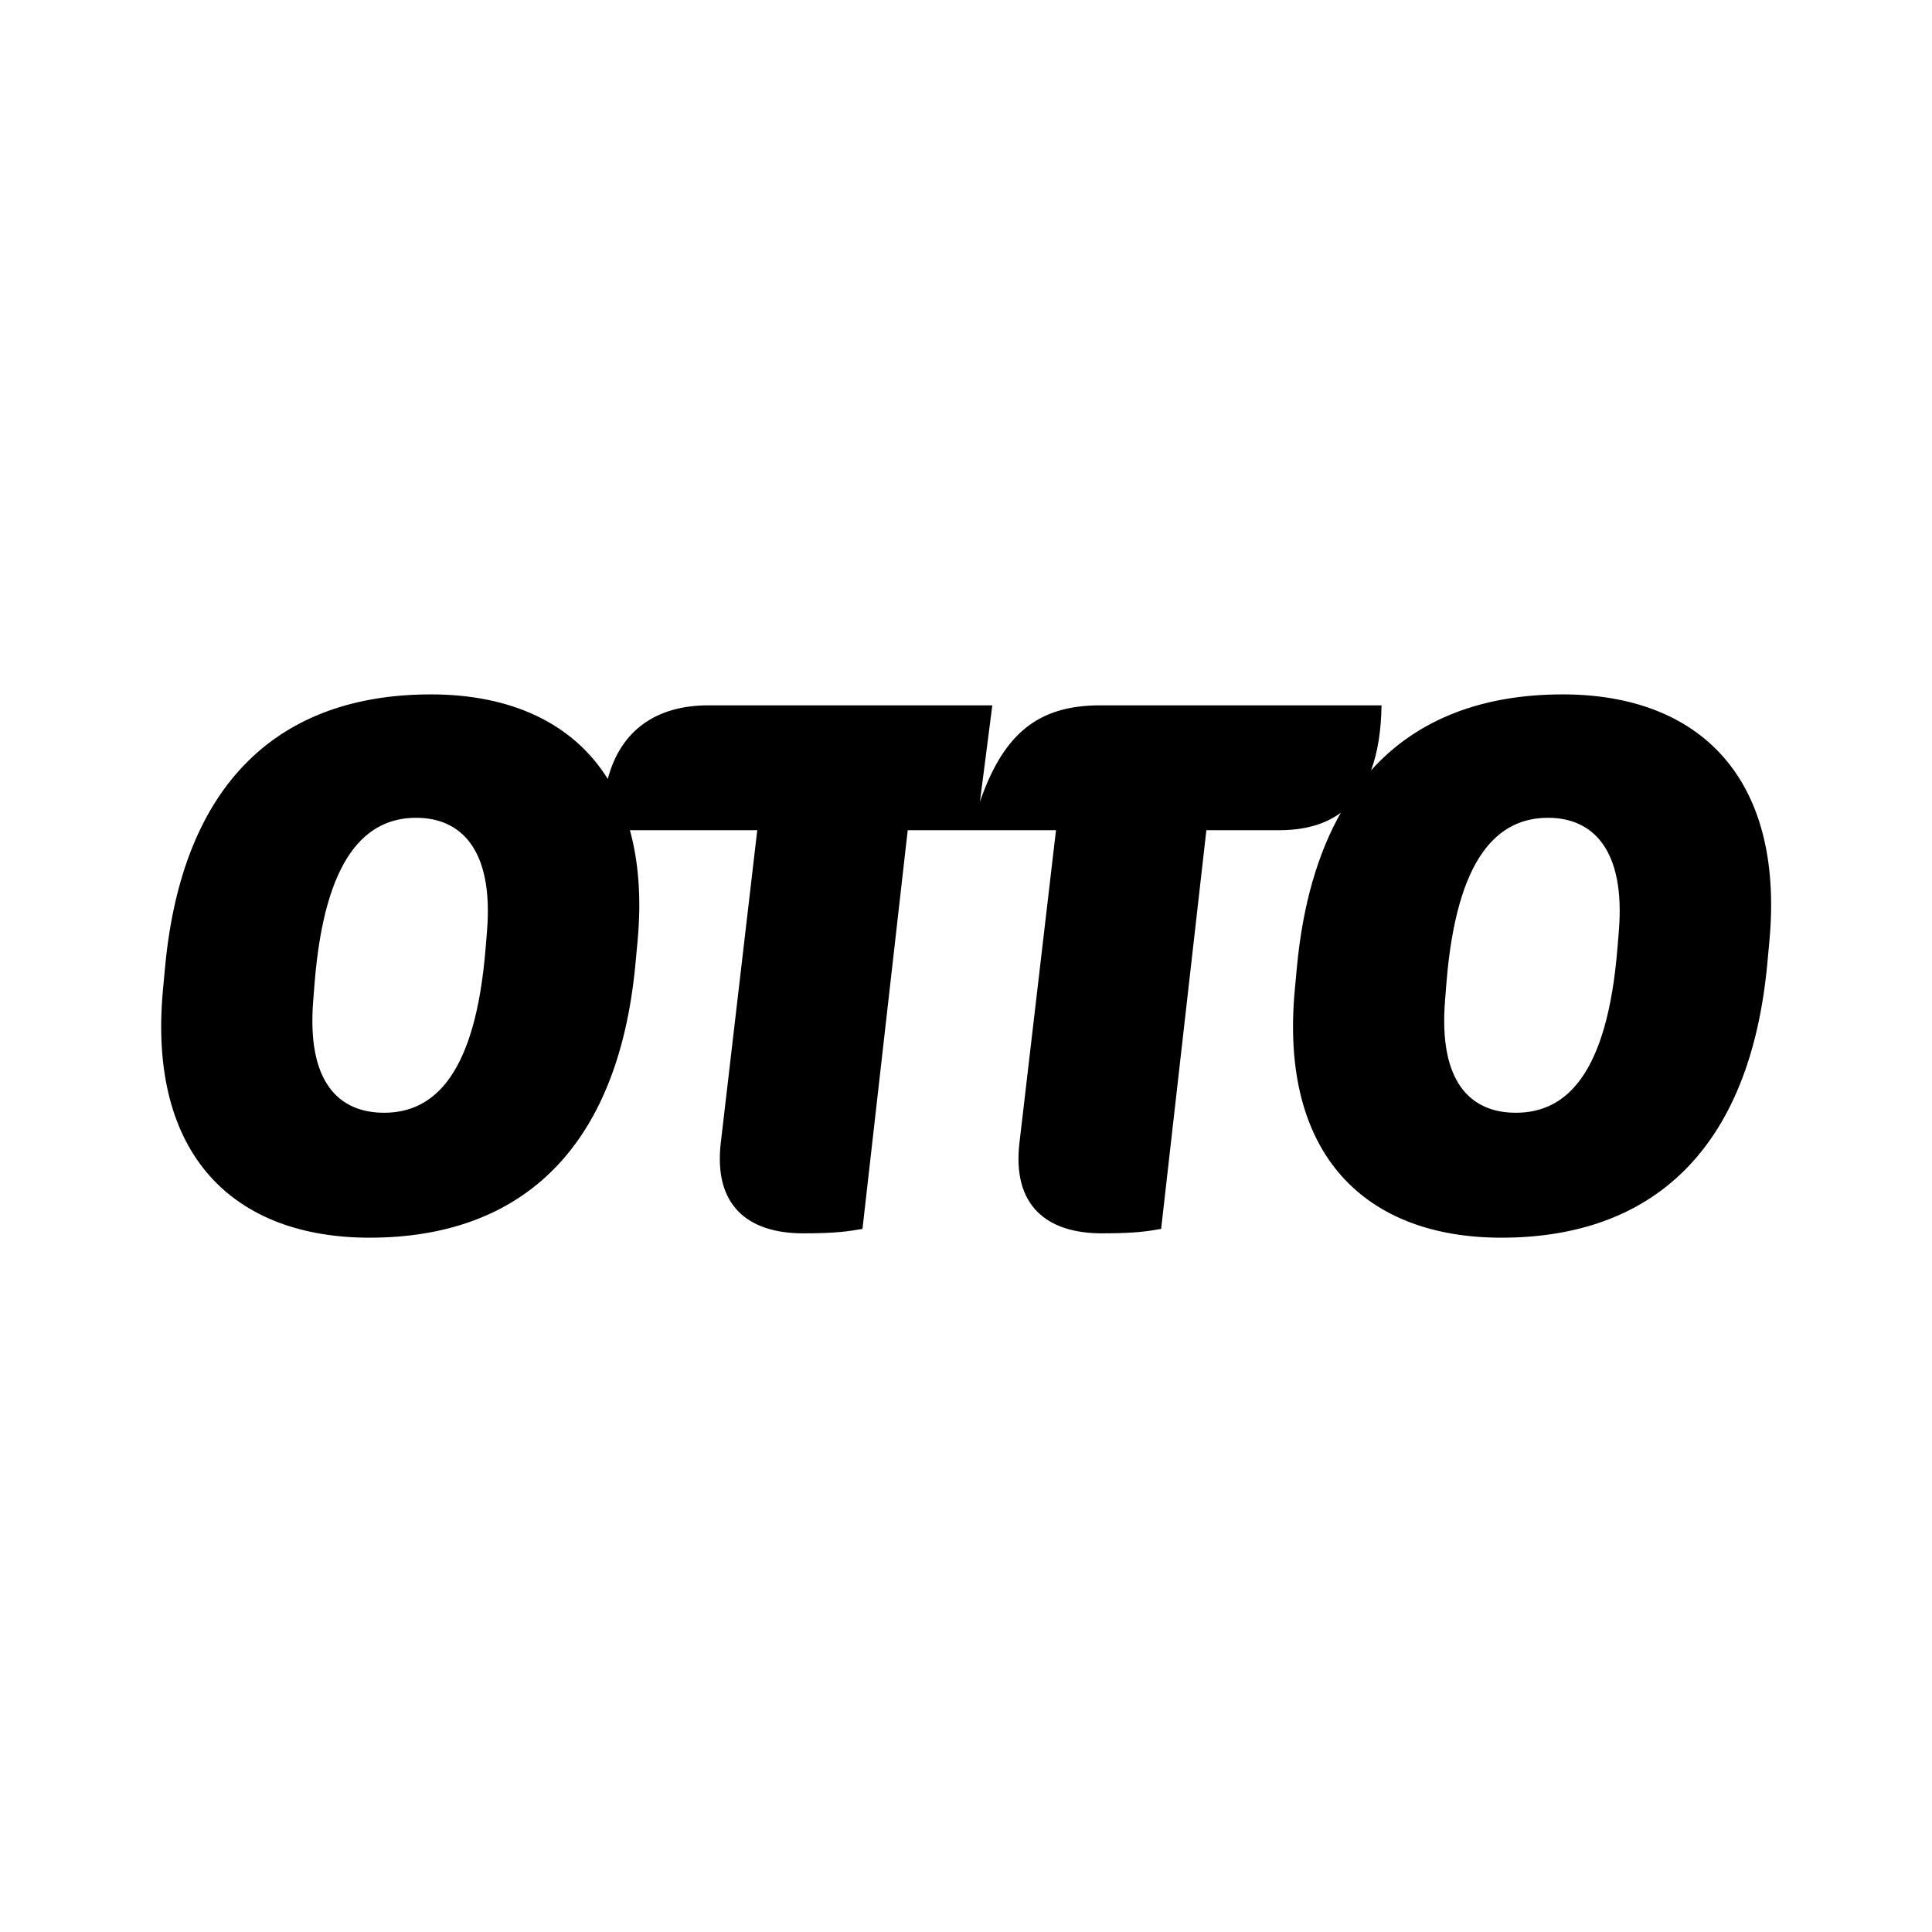
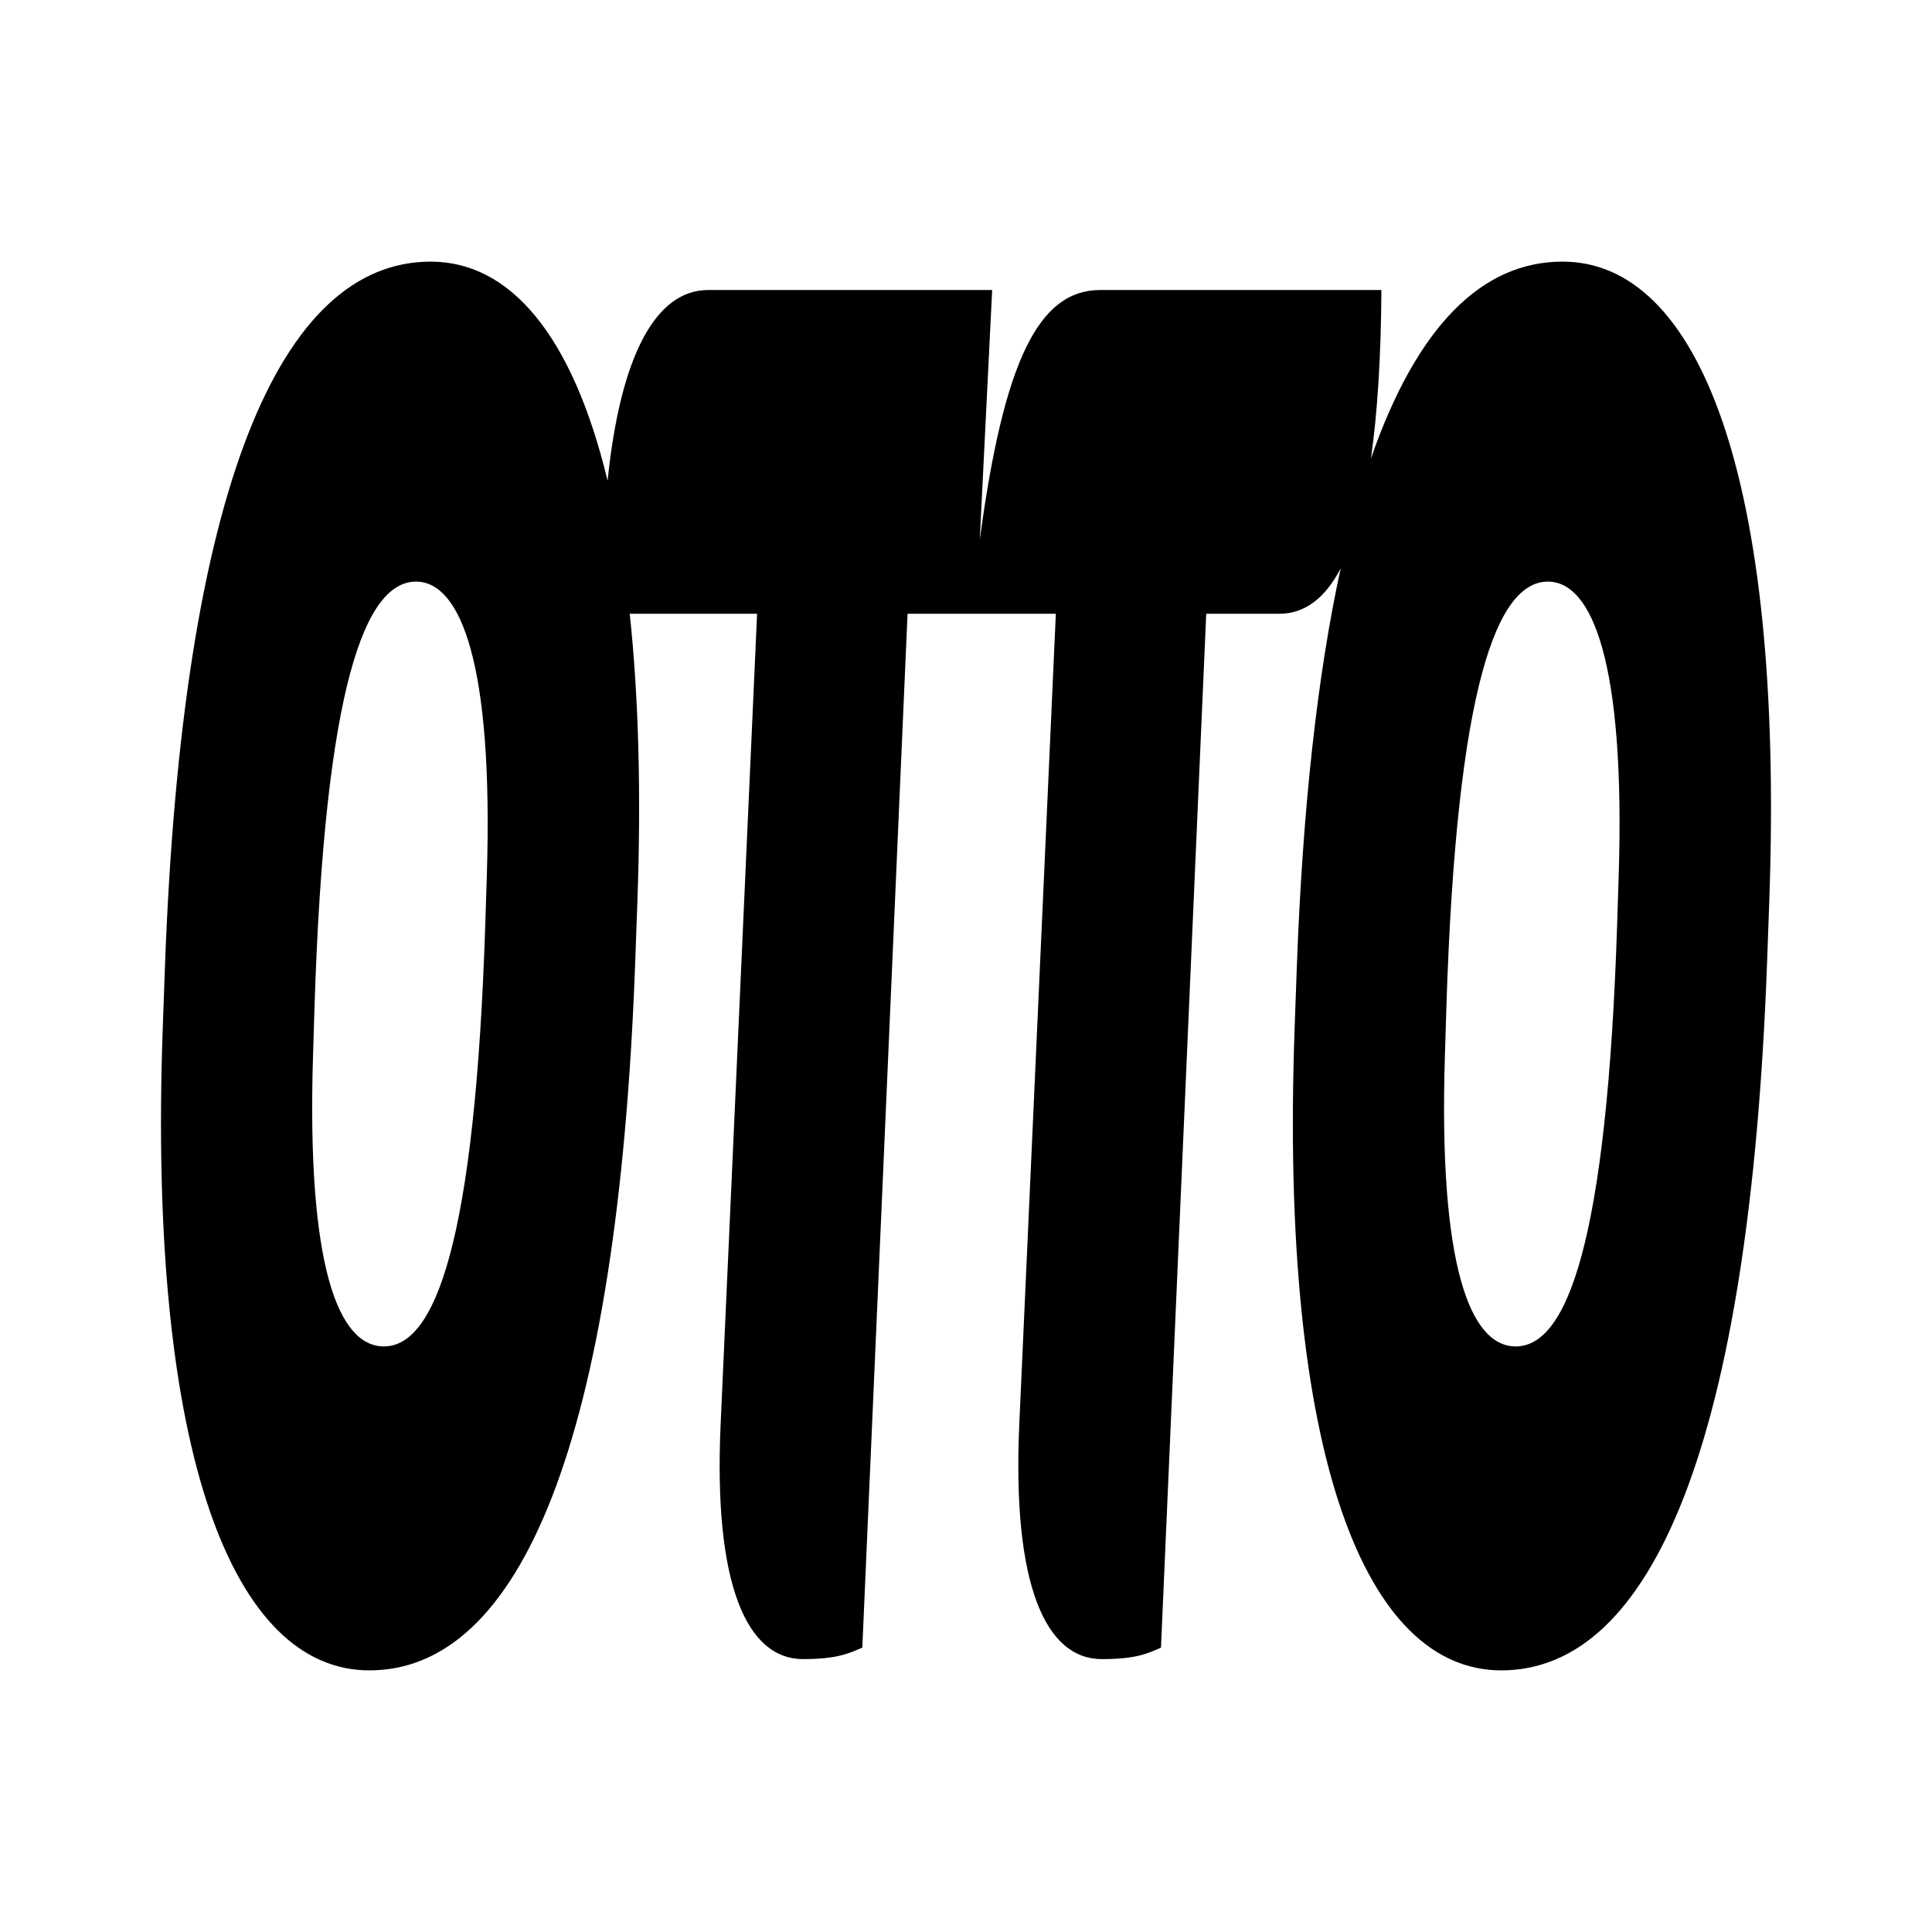
- <svg xmlns="http://www.w3.org/2000/svg" width="24" height="24" fill="none" viewBox="0 0 24 24">
-   <path d="m20.11 11.565-.018.218c-.127 1.56-.635 2.04-1.261 2.04-.563 0-.962-.38-.88-1.396l.018-.227c.127-1.551.635-2.041 1.261-2.041.553 0 .962.39.88 1.406m-14.06 0-.018.218c-.127 1.56-.635 2.04-1.261 2.04-.563 0-.962-.38-.88-1.396l.018-.227c.127-1.551.635-2.041 1.261-2.041.553 0 .962.39.88 1.406m13.362-2.939c-.997 0-1.807.307-2.38.943.082-.22.125-.49.13-.807H13.67c-.762 0-1.198.336-1.497 1.197l.154-1.197H8.8c-.646 0-1.09.309-1.25.914-.437-.7-1.214-1.05-2.197-1.05-1.869 0-3.085 1.08-3.302 3.383l-.027.29c-.19 2.06.889 3.076 2.567 3.076 1.868 0 3.084-1.089 3.302-3.393l.027-.29c.049-.528.013-.987-.095-1.379h1.582l-.453 3.883c-.09.77.326 1.125 1.025 1.125.426 0 .571-.028.735-.055l.562-4.953h1.842l-.454 3.883c-.09.77.327 1.125 1.025 1.125.426 0 .572-.027.735-.055l.562-4.953h.907c.314 0 .568-.073.763-.217-.285.504-.472 1.14-.545 1.914l-.027.29c-.19 2.06.889 3.075 2.567 3.075 1.869 0 3.084-1.088 3.302-3.393l.027-.29c.19-2.05-.889-3.066-2.567-3.066" fill="#000" />
+ <svg xmlns="http://www.w3.org/2000/svg" viewBox="0 0 192 192" id="vector">
+   <path id="path" d="M 160.866 86.966 L 160.722 91.488 C 159.706 123.849 155.642 133.806 150.634 133.806 C 146.13 133.806 142.938 125.923 143.594 104.847 L 143.738 100.138 C 144.754 67.965 148.818 57.8 153.826 57.8 C 158.25 57.8 161.522 65.89 160.866 86.966 M 48.382 86.966 L 48.238 91.488 C 47.222 123.849 43.158 133.806 38.15 133.806 C 33.646 133.806 30.454 125.923 31.11 104.847 L 31.254 100.138 C 32.27 67.965 36.334 57.8 41.342 57.8 C 45.766 57.8 49.038 65.89 48.382 86.966 M 155.282 26 C 147.306 26 140.826 32.368 136.242 45.561 C 136.898 40.998 137.242 35.397 137.282 28.821 L 109.344 28.821 C 103.248 28.821 99.76 35.791 97.368 53.652 L 98.6 28.821 L 70.383 28.821 C 65.215 28.821 61.663 35.231 60.383 47.781 C 56.887 33.26 50.67 26 42.806 26 C 27.853 26 18.125 48.403 16.389 96.176 L 16.173 102.192 C 14.653 144.924 23.285 166 36.71 166 C 51.654 166 61.383 143.41 63.127 95.616 L 63.343 89.601 C 63.735 78.648 63.447 69.126 62.583 60.995 L 75.239 60.995 L 71.615 141.543 C 70.895 157.516 74.223 164.88 79.815 164.88 C 83.224 164.88 84.384 164.299 85.696 163.739 L 90.192 60.995 L 104.928 60.995 L 101.296 141.543 C 100.576 157.516 103.912 164.88 109.497 164.88 C 112.905 164.88 114.073 164.32 115.377 163.739 L 119.873 60.995 L 127.129 60.995 C 129.641 60.995 131.673 59.48 133.233 56.493 C 130.953 66.948 129.457 80.141 128.873 96.197 L 128.657 102.213 C 127.137 144.945 135.769 166 149.194 166 C 164.147 166 173.867 143.431 175.611 95.616 L 175.827 89.601 C 177.347 47.076 168.715 26 155.29 26" fill="#000000" stroke-width="12" />
</svg>
